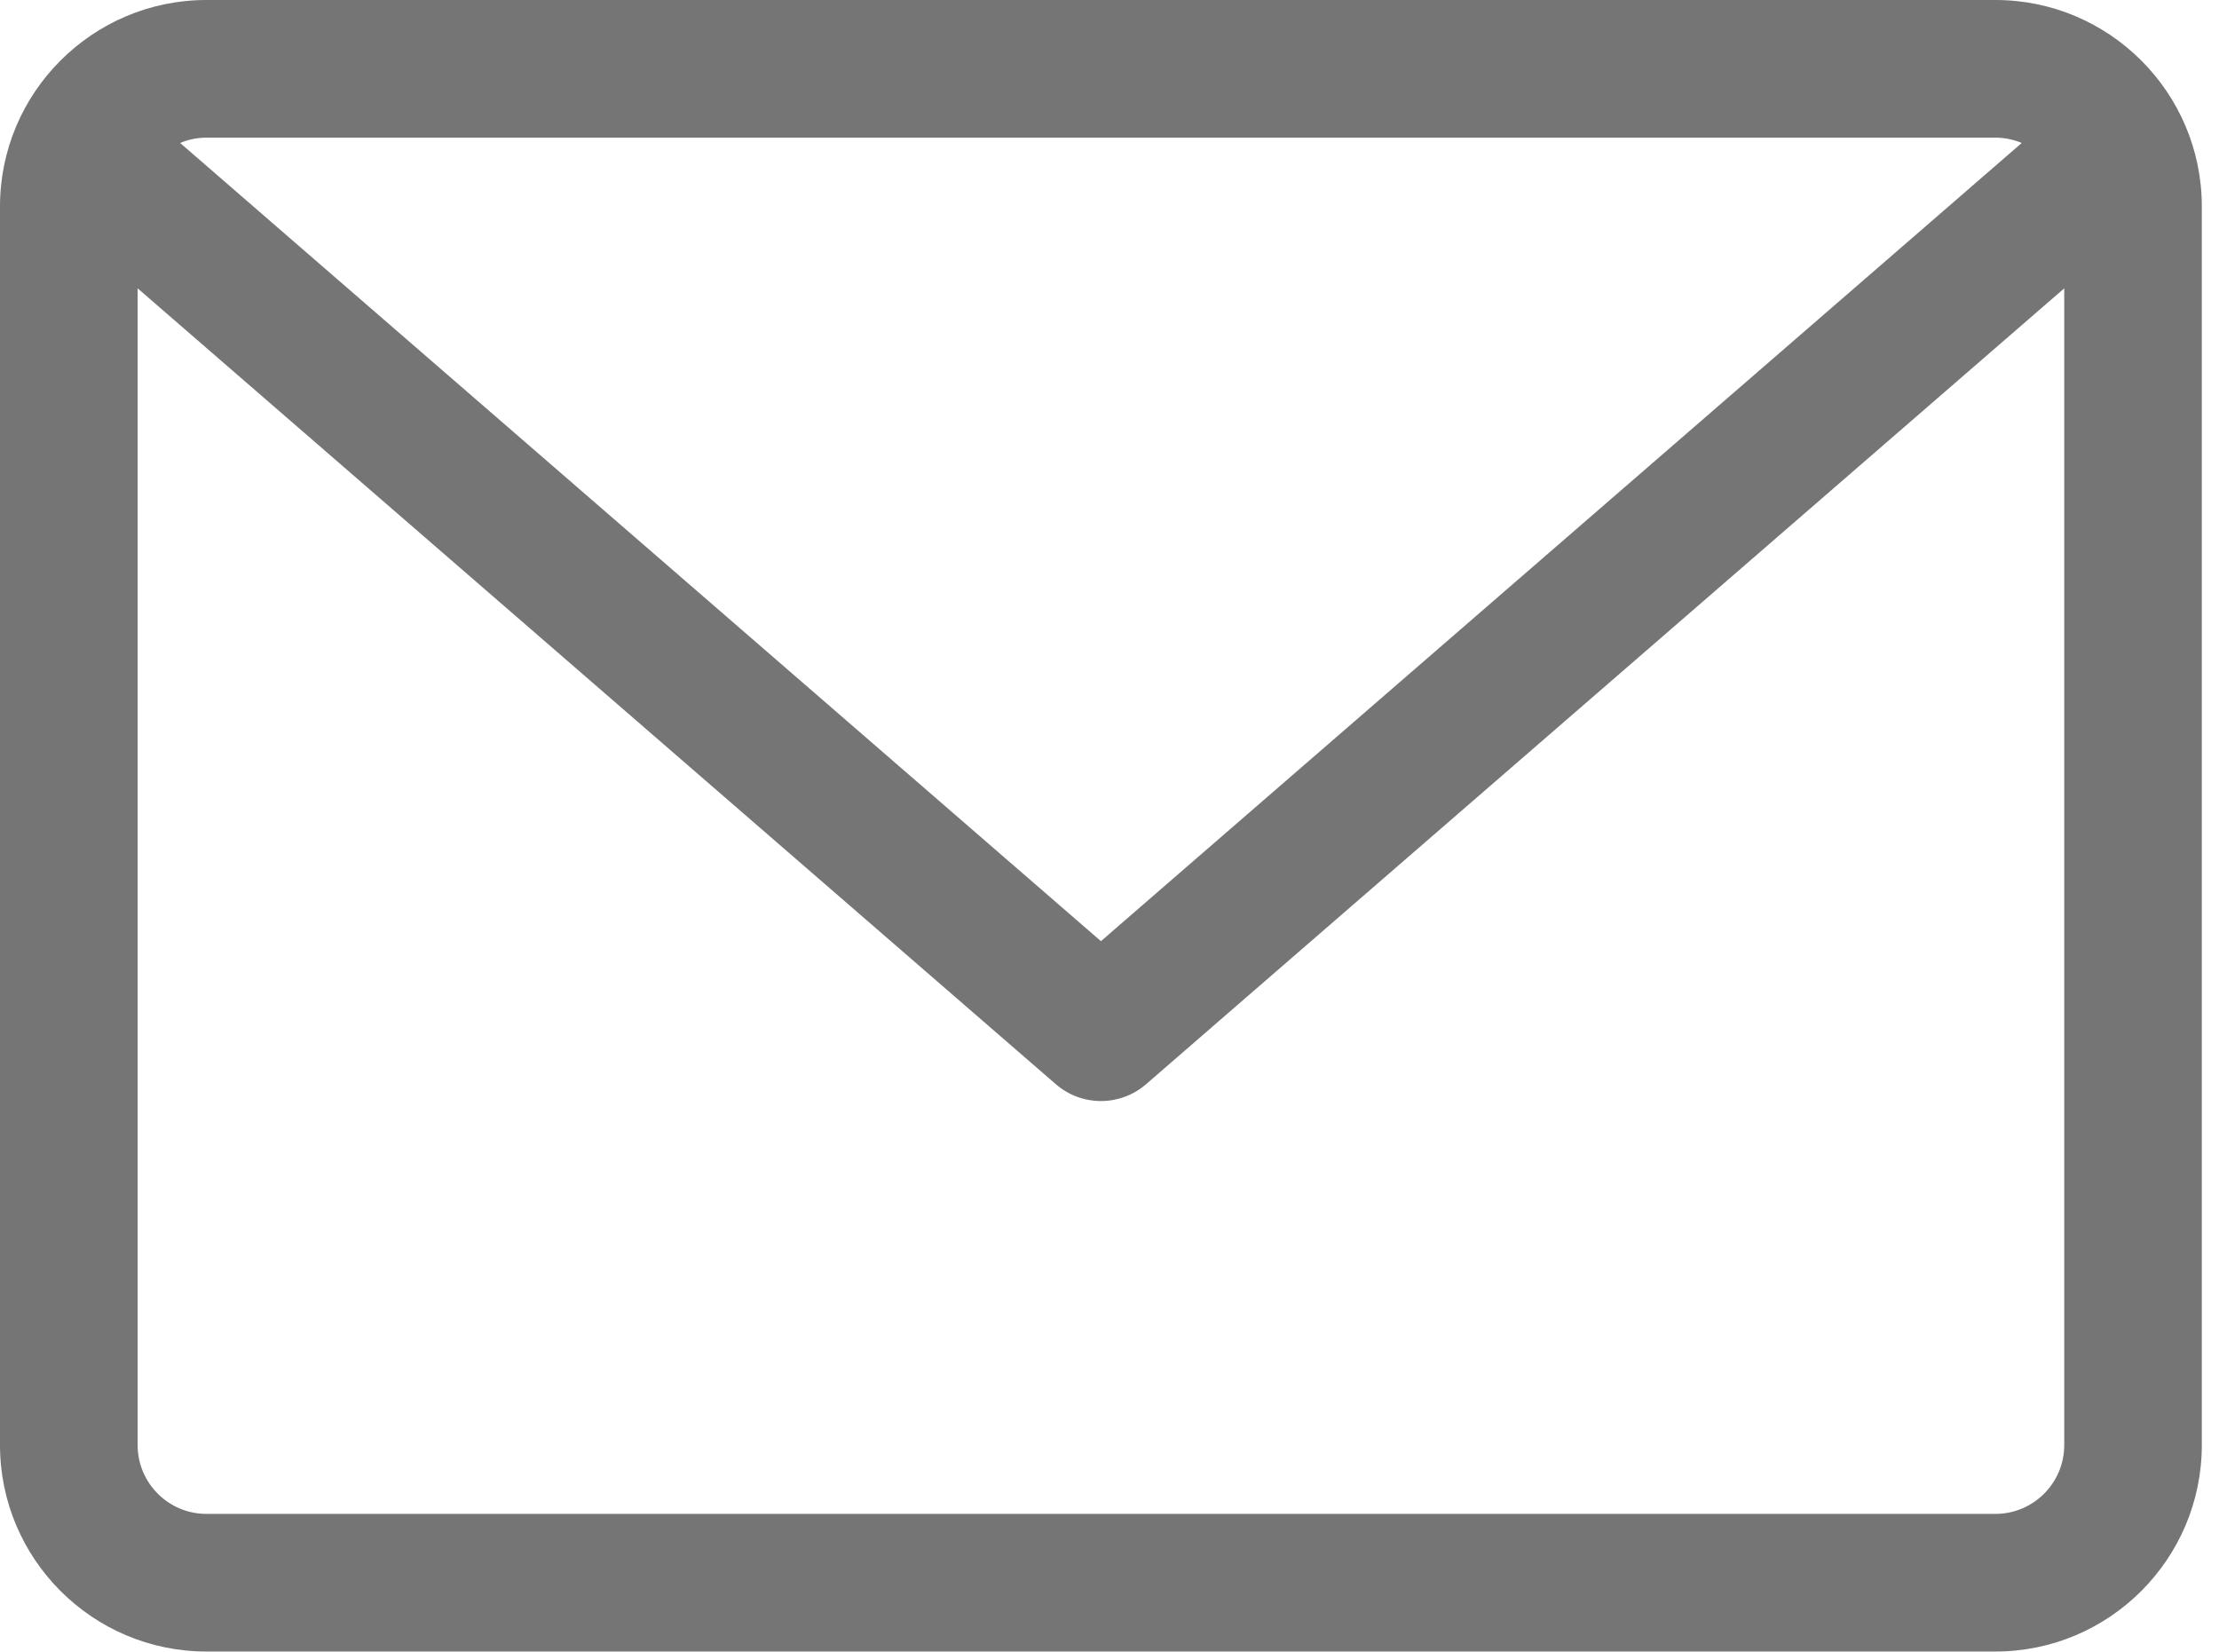
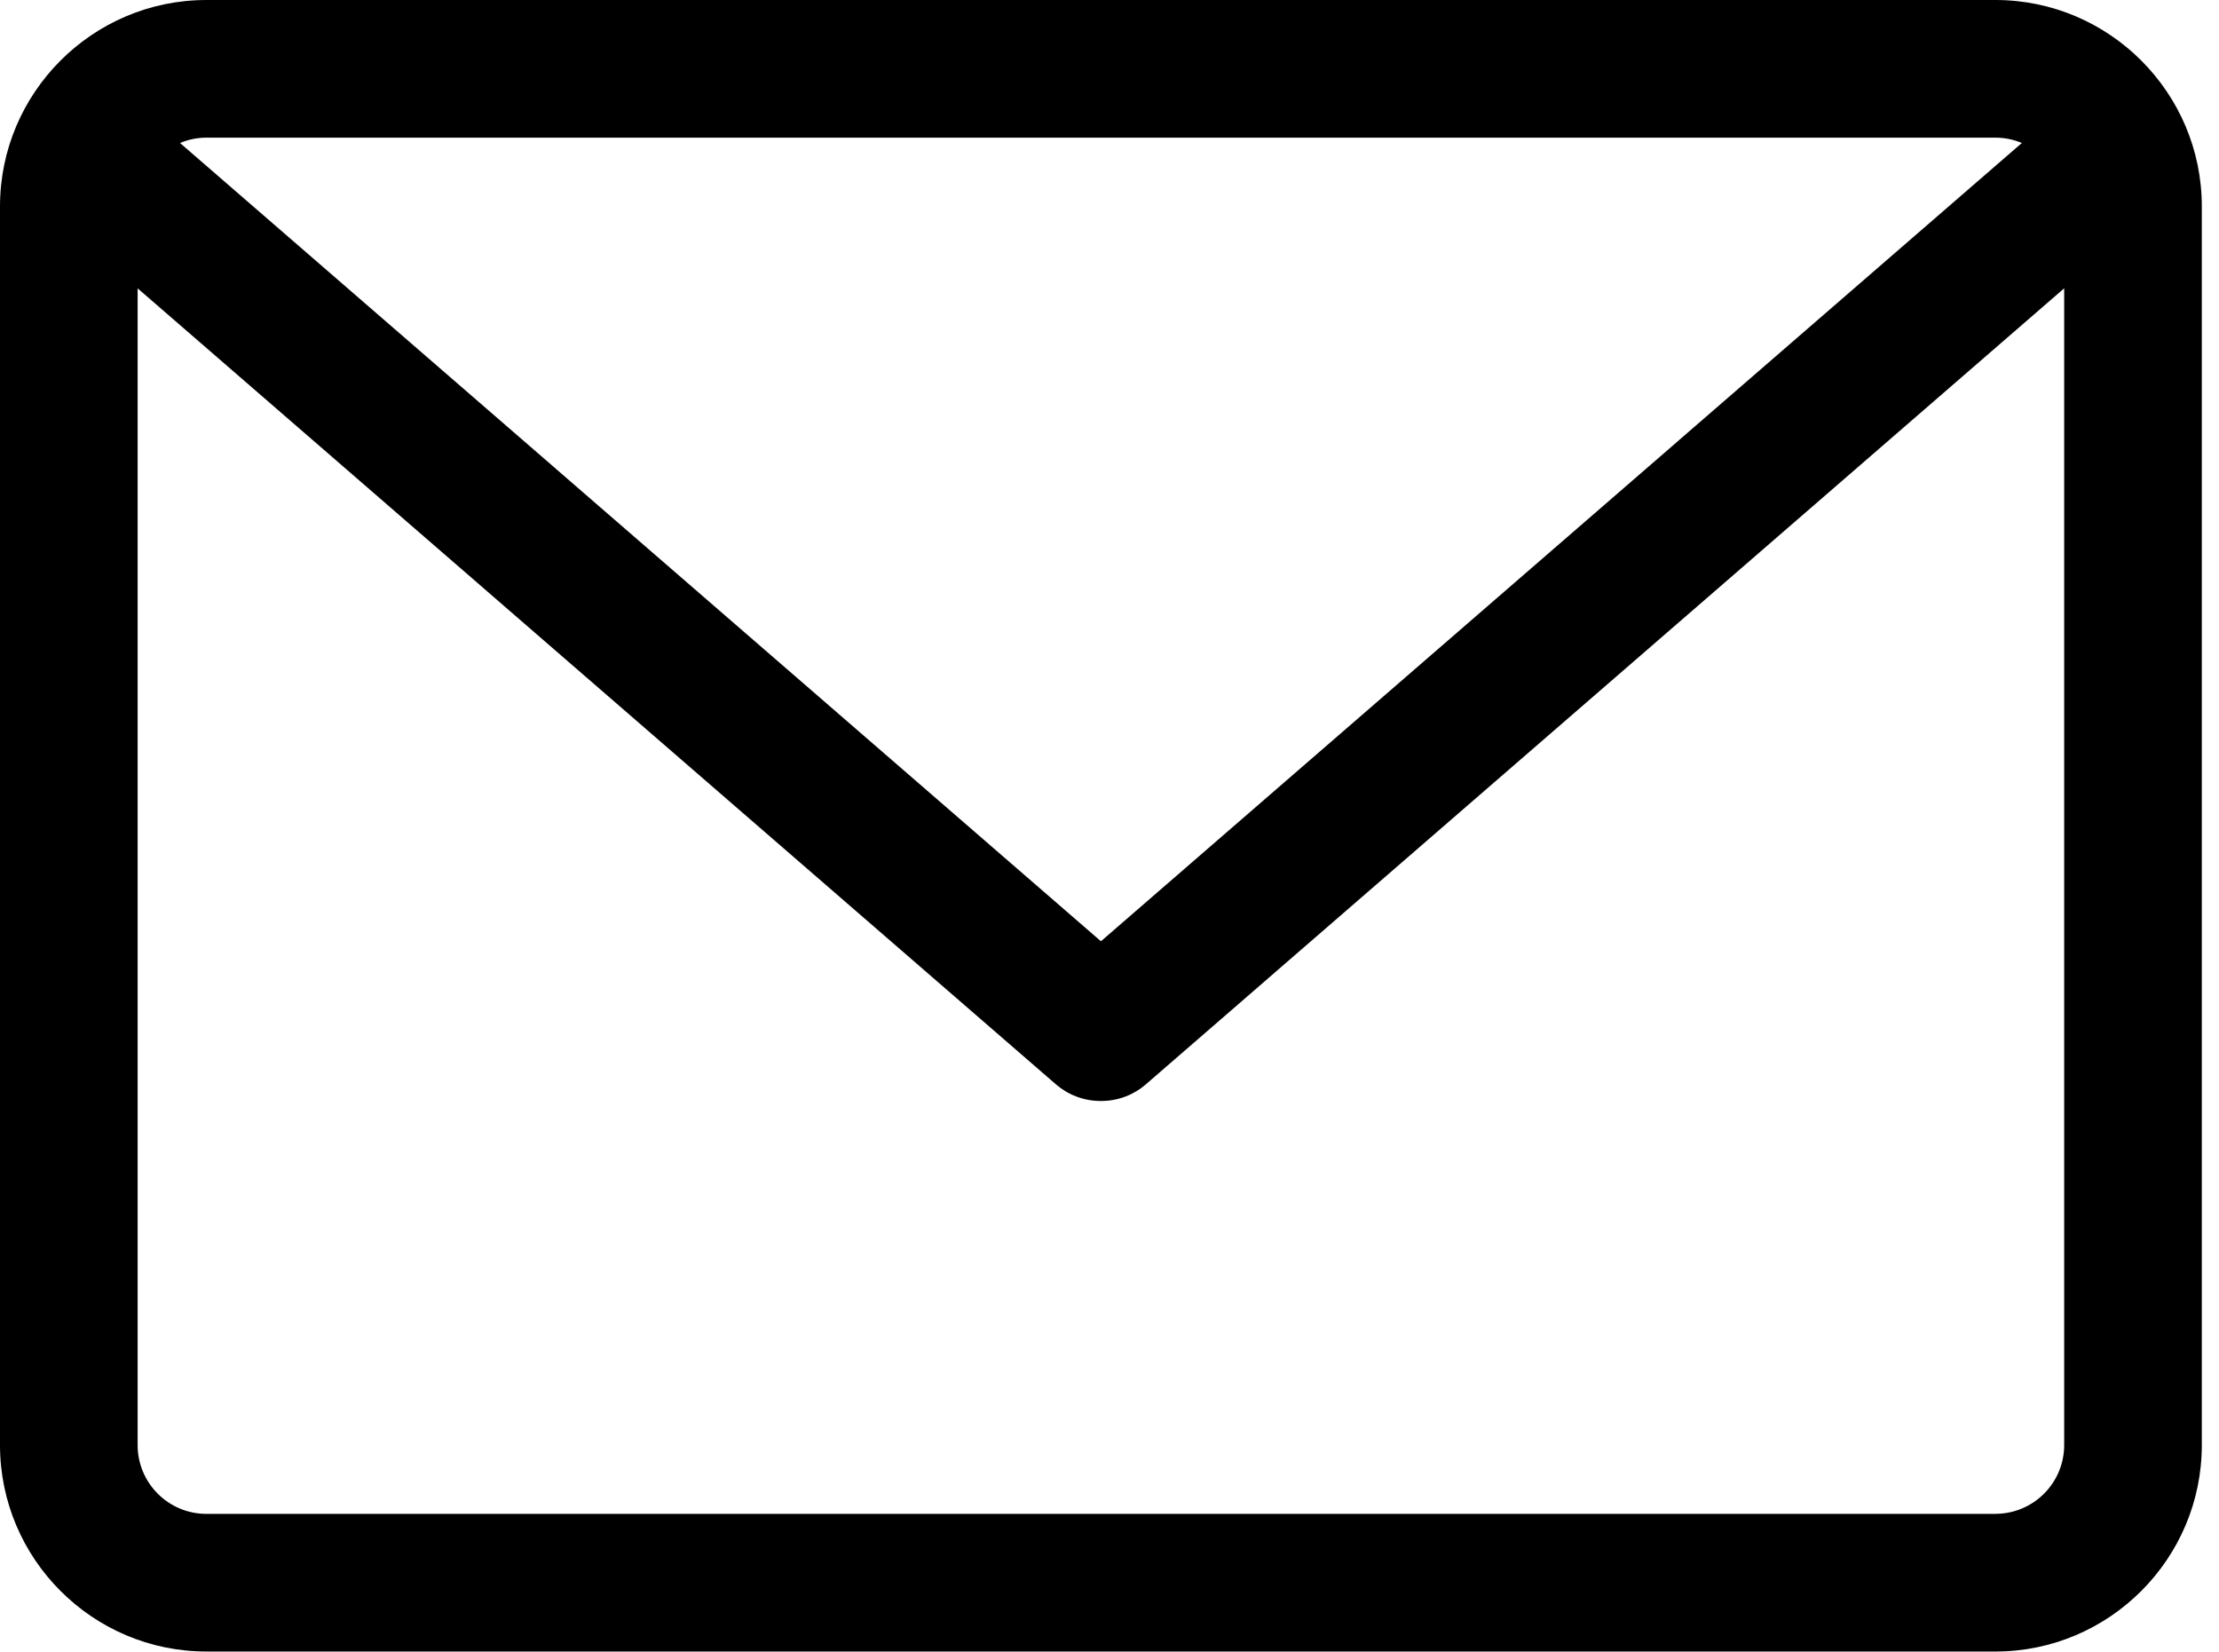
<svg xmlns="http://www.w3.org/2000/svg" version="1.1" width="43" height="32" viewBox="0 0 43 32">
-   <path fill="#757575" d="M38.667 0h-34.667c-2.206 0-4 1.794-4 4v24c0 2.206 1.794 4 4 4h34.667c2.206 0 4-1.794 4-4v-24c0-2.206-1.794-4-4-4v0zM38.667 2.667c0.181 0 0.353 0.038 0.511 0.103l-17.844 15.466-17.844-15.466c0.158-0.066 0.33-0.103 0.511-0.103h34.667zM38.667 29.333h-34.667c-0.736 0-1.333-0.598-1.333-1.333v-22.413l17.793 15.421c0.251 0.217 0.563 0.326 0.874 0.326s0.622-0.108 0.874-0.326l17.793-15.421v22.413c0 0.736-0.598 1.333-1.333 1.333v0z" />
+   <path d="M38.667 0h-34.667c-2.205 0-4 1.795-4 4v24c0 2.205 1.795 4 4 4h34.667c2.205 0 4-1.795 4-4v-24c0-2.205-1.795-4-4-4zM38.667 2.667c0.185 0 0.361 0.039 0.521 0.107l-0.009-0.003-17.845 15.467-17.845-15.467c0.151-0.065 0.327-0.104 0.512-0.104h34.667zM38.667 29.333h-34.667c-0.736 0-1.333-0.597-1.333-1.333v0-22.413l17.792 15.421c0.232 0.202 0.538 0.325 0.873 0.325 0.001 0 0.001 0 0.002 0h-0c0.001 0 0.001 0 0.002 0 0.335 0 0.64-0.123 0.874-0.327l-0.002 0.001 17.792-15.421v22.413c0 0.736-0.597 1.333-1.333 1.333v0z" />
</svg>
